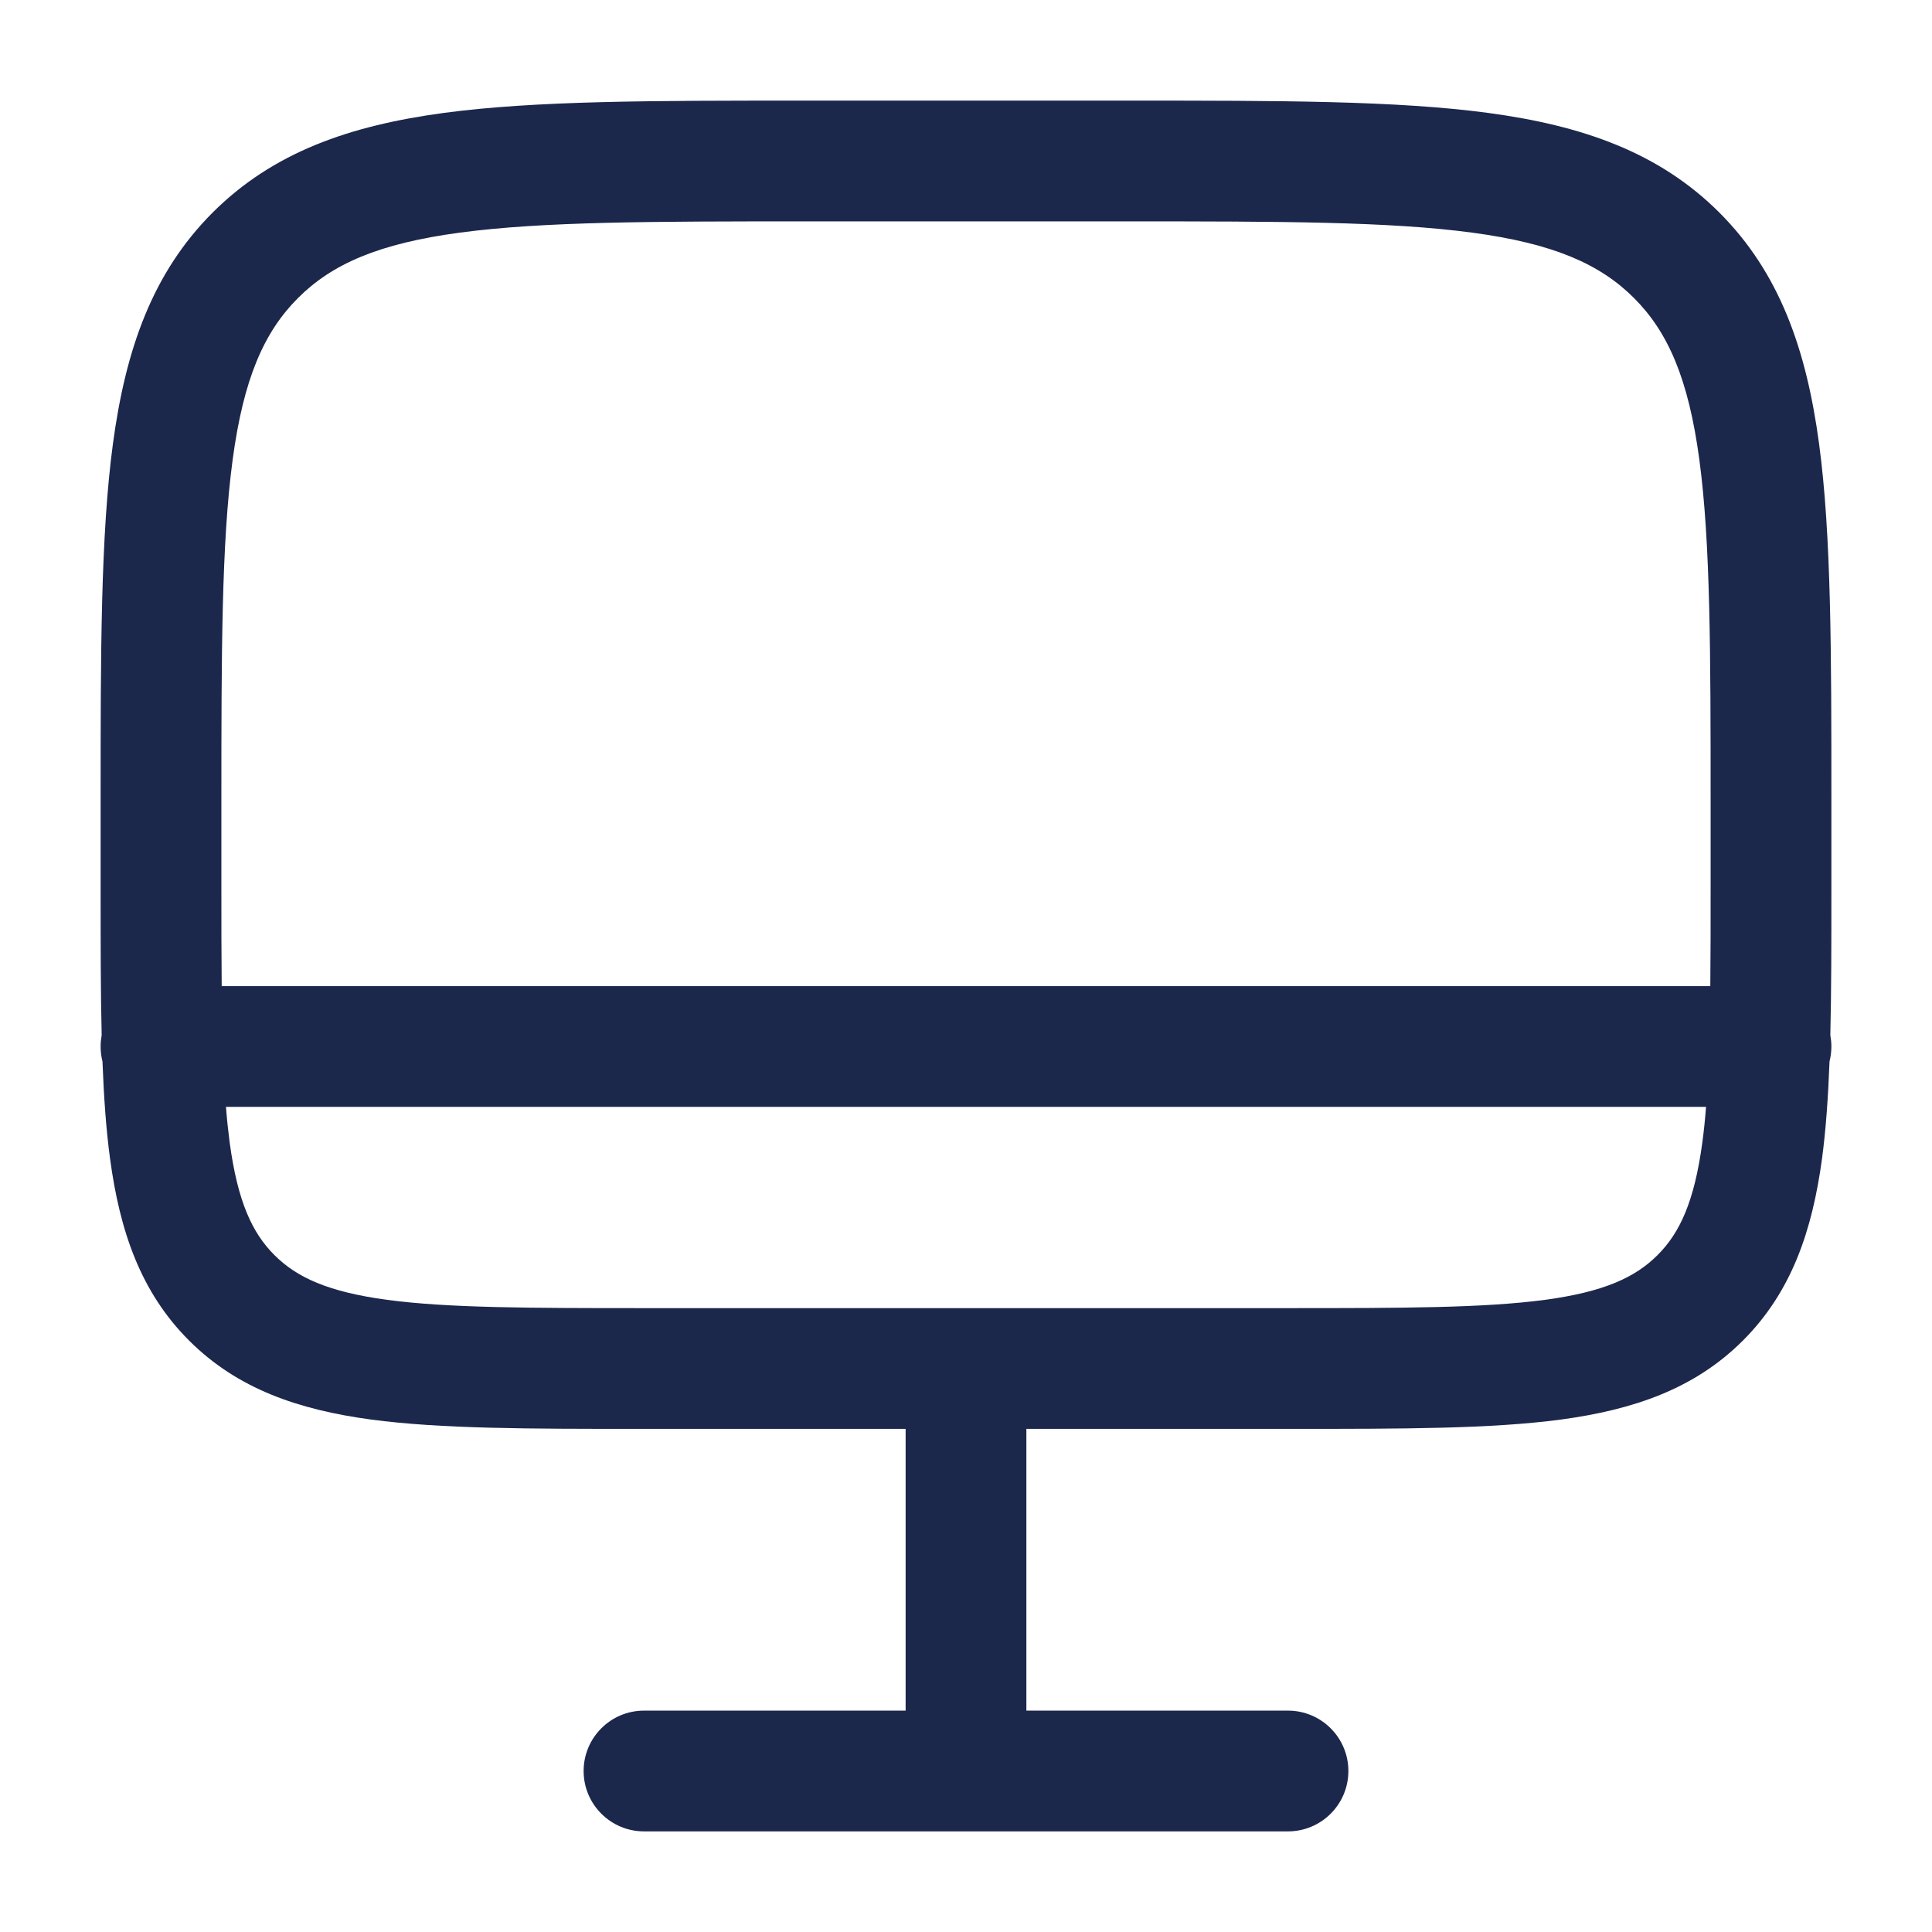
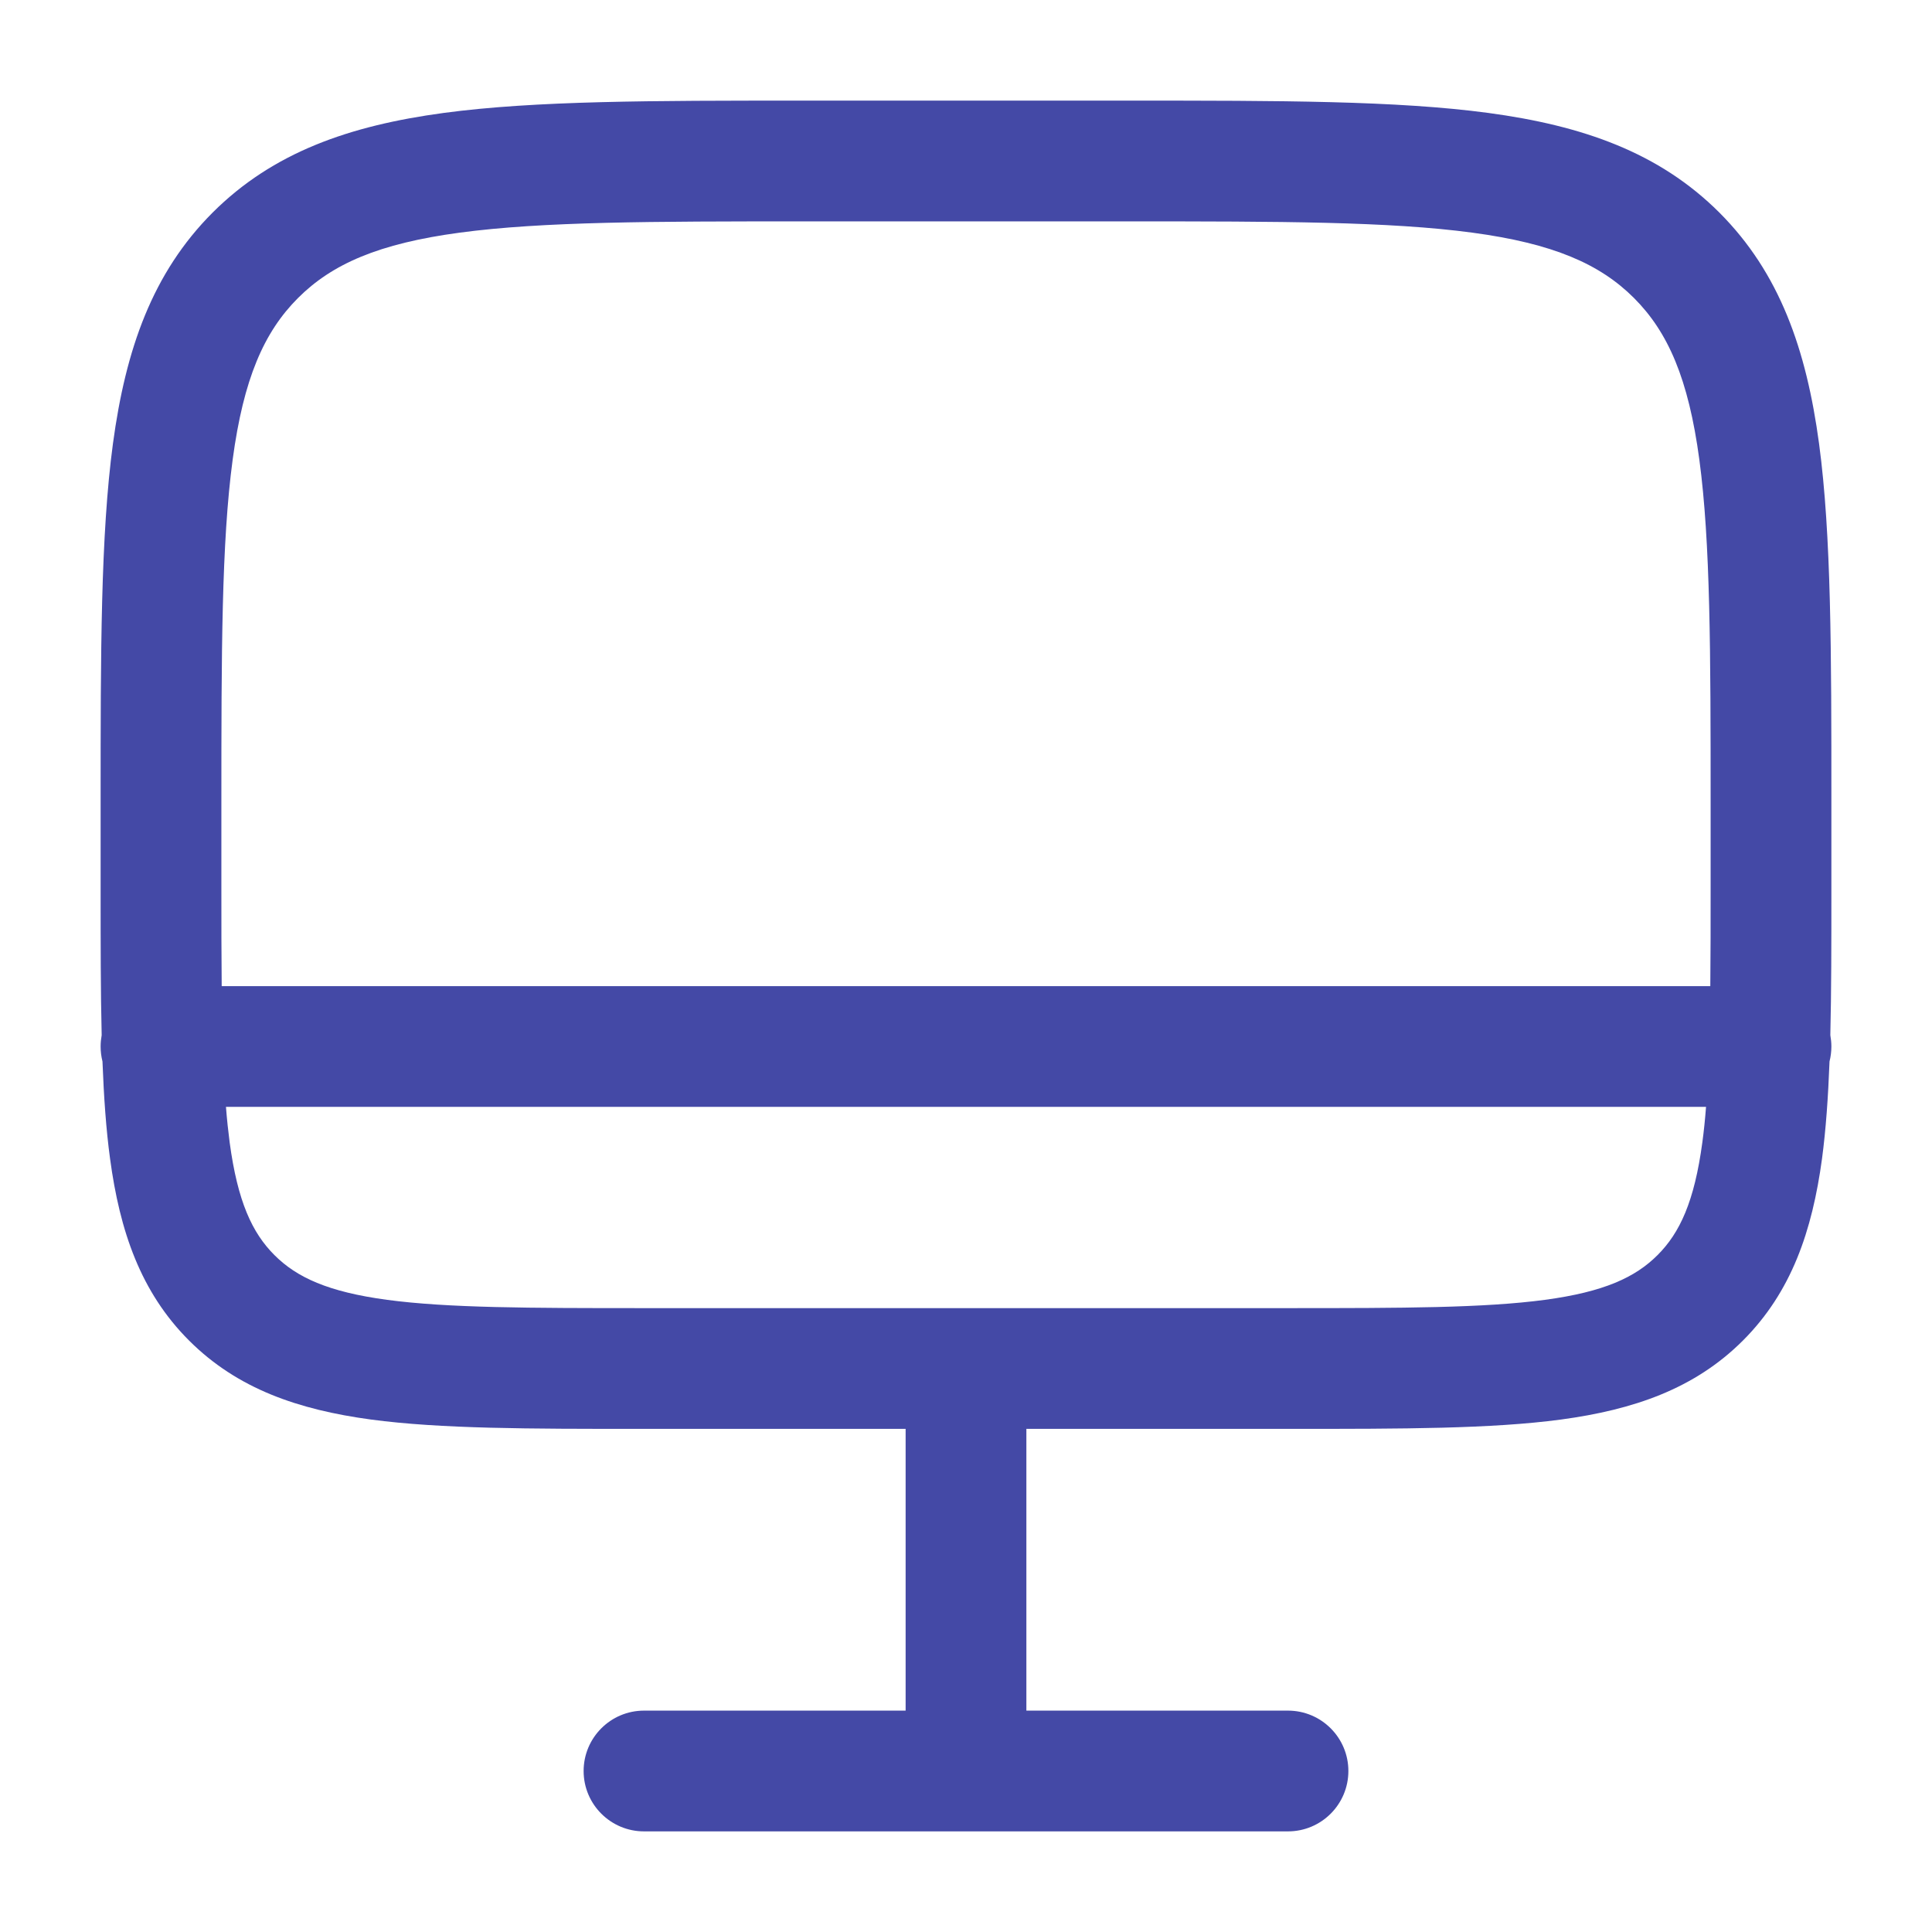
<svg xmlns="http://www.w3.org/2000/svg" width="800px" height="800px" viewBox="0 0 24 24" fill="none">
-   <path fill-rule="evenodd" clip-rule="evenodd" d="M9.944 1.25H14.056C15.894 1.25 17.35 1.25 18.489 1.403C19.661 1.561 20.61 1.893 21.359 2.641C22.107 3.39 22.439 4.339 22.597 5.511C22.75 6.65 22.75 8.106 22.75 9.944V11.055C22.75 11.717 22.75 12.318 22.737 12.859C22.745 12.905 22.75 12.952 22.75 13C22.75 13.064 22.742 13.126 22.727 13.186C22.71 13.63 22.682 14.031 22.634 14.392C22.512 15.292 22.254 16.05 21.652 16.652C21.05 17.254 20.292 17.512 19.392 17.634C18.525 17.75 17.422 17.75 16.055 17.75H12.75V21.25H16C16.414 21.25 16.75 21.586 16.75 22C16.75 22.414 16.414 22.75 16 22.75H8C7.586 22.75 7.25 22.414 7.25 22C7.25 21.586 7.586 21.25 8 21.25H11.25V17.75H7.945C6.578 17.75 5.475 17.75 4.608 17.634C3.708 17.512 2.95 17.254 2.348 16.652C1.746 16.05 1.488 15.292 1.367 14.392C1.318 14.031 1.29 13.63 1.273 13.186C1.258 13.126 1.25 13.064 1.25 13C1.25 12.952 1.255 12.905 1.263 12.859C1.25 12.318 1.25 11.717 1.25 11.055L1.25 9.944C1.25 8.106 1.25 6.65 1.403 5.511C1.561 4.339 1.893 3.39 2.641 2.641C3.39 1.893 4.339 1.561 5.511 1.403C6.65 1.25 8.106 1.25 9.944 1.25ZM2.807 13.75C2.819 13.906 2.835 14.053 2.853 14.192C2.952 14.926 3.132 15.314 3.409 15.591C3.686 15.868 4.074 16.048 4.808 16.147C5.563 16.248 6.565 16.25 8 16.25H16C17.435 16.25 18.436 16.248 19.192 16.147C19.926 16.048 20.314 15.868 20.591 15.591C20.868 15.314 21.048 14.926 21.147 14.192C21.166 14.053 21.181 13.906 21.193 13.75H2.807ZM21.246 12.25H2.754C2.75 11.874 2.75 11.459 2.75 11V10C2.75 8.093 2.752 6.739 2.89 5.711C3.025 4.705 3.279 4.125 3.702 3.702C4.125 3.279 4.705 3.025 5.711 2.89C6.739 2.752 8.093 2.75 10 2.75H14C15.907 2.75 17.262 2.752 18.289 2.89C19.295 3.025 19.875 3.279 20.298 3.702C20.721 4.125 20.975 4.705 21.11 5.711C21.248 6.739 21.25 8.093 21.25 10V11C21.25 11.459 21.25 11.874 21.246 12.25Z" fill="#1C274C" />
+   <path fill-rule="evenodd" clip-rule="evenodd" d="M9.944 1.25H14.056C15.894 1.25 17.35 1.25 18.489 1.403C19.661 1.561 20.61 1.893 21.359 2.641C22.107 3.39 22.439 4.339 22.597 5.511C22.75 6.65 22.75 8.106 22.75 9.944V11.055C22.75 11.717 22.75 12.318 22.737 12.859C22.745 12.905 22.75 12.952 22.75 13C22.75 13.064 22.742 13.126 22.727 13.186C22.71 13.63 22.682 14.031 22.634 14.392C22.512 15.292 22.254 16.05 21.652 16.652C21.05 17.254 20.292 17.512 19.392 17.634C18.525 17.75 17.422 17.75 16.055 17.75H12.75V21.25H16C16.414 21.25 16.75 21.586 16.75 22C16.75 22.414 16.414 22.75 16 22.75H8C7.586 22.75 7.25 22.414 7.25 22C7.25 21.586 7.586 21.25 8 21.25H11.25V17.75H7.945C6.578 17.75 5.475 17.75 4.608 17.634C3.708 17.512 2.95 17.254 2.348 16.652C1.746 16.05 1.488 15.292 1.367 14.392C1.318 14.031 1.29 13.63 1.273 13.186C1.258 13.126 1.25 13.064 1.25 13C1.25 12.952 1.255 12.905 1.263 12.859C1.25 12.318 1.25 11.717 1.25 11.055L1.25 9.944C1.25 8.106 1.25 6.65 1.403 5.511C1.561 4.339 1.893 3.39 2.641 2.641C3.39 1.893 4.339 1.561 5.511 1.403C6.65 1.25 8.106 1.25 9.944 1.25ZM2.807 13.75C2.819 13.906 2.835 14.053 2.853 14.192C2.952 14.926 3.132 15.314 3.409 15.591C3.686 15.868 4.074 16.048 4.808 16.147C5.563 16.248 6.565 16.25 8 16.25H16C17.435 16.25 18.436 16.248 19.192 16.147C19.926 16.048 20.314 15.868 20.591 15.591C20.868 15.314 21.048 14.926 21.147 14.192C21.166 14.053 21.181 13.906 21.193 13.75H2.807ZM21.246 12.25H2.754C2.75 11.874 2.75 11.459 2.75 11V10C2.75 8.093 2.752 6.739 2.89 5.711C3.025 4.705 3.279 4.125 3.702 3.702C4.125 3.279 4.705 3.025 5.711 2.89C6.739 2.752 8.093 2.75 10 2.75H14C15.907 2.75 17.262 2.752 18.289 2.89C19.295 3.025 19.875 3.279 20.298 3.702C20.721 4.125 20.975 4.705 21.11 5.711C21.248 6.739 21.25 8.093 21.25 10V11C21.25 11.459 21.25 11.874 21.246 12.25Z" fill="#4449a6" />
</svg>
